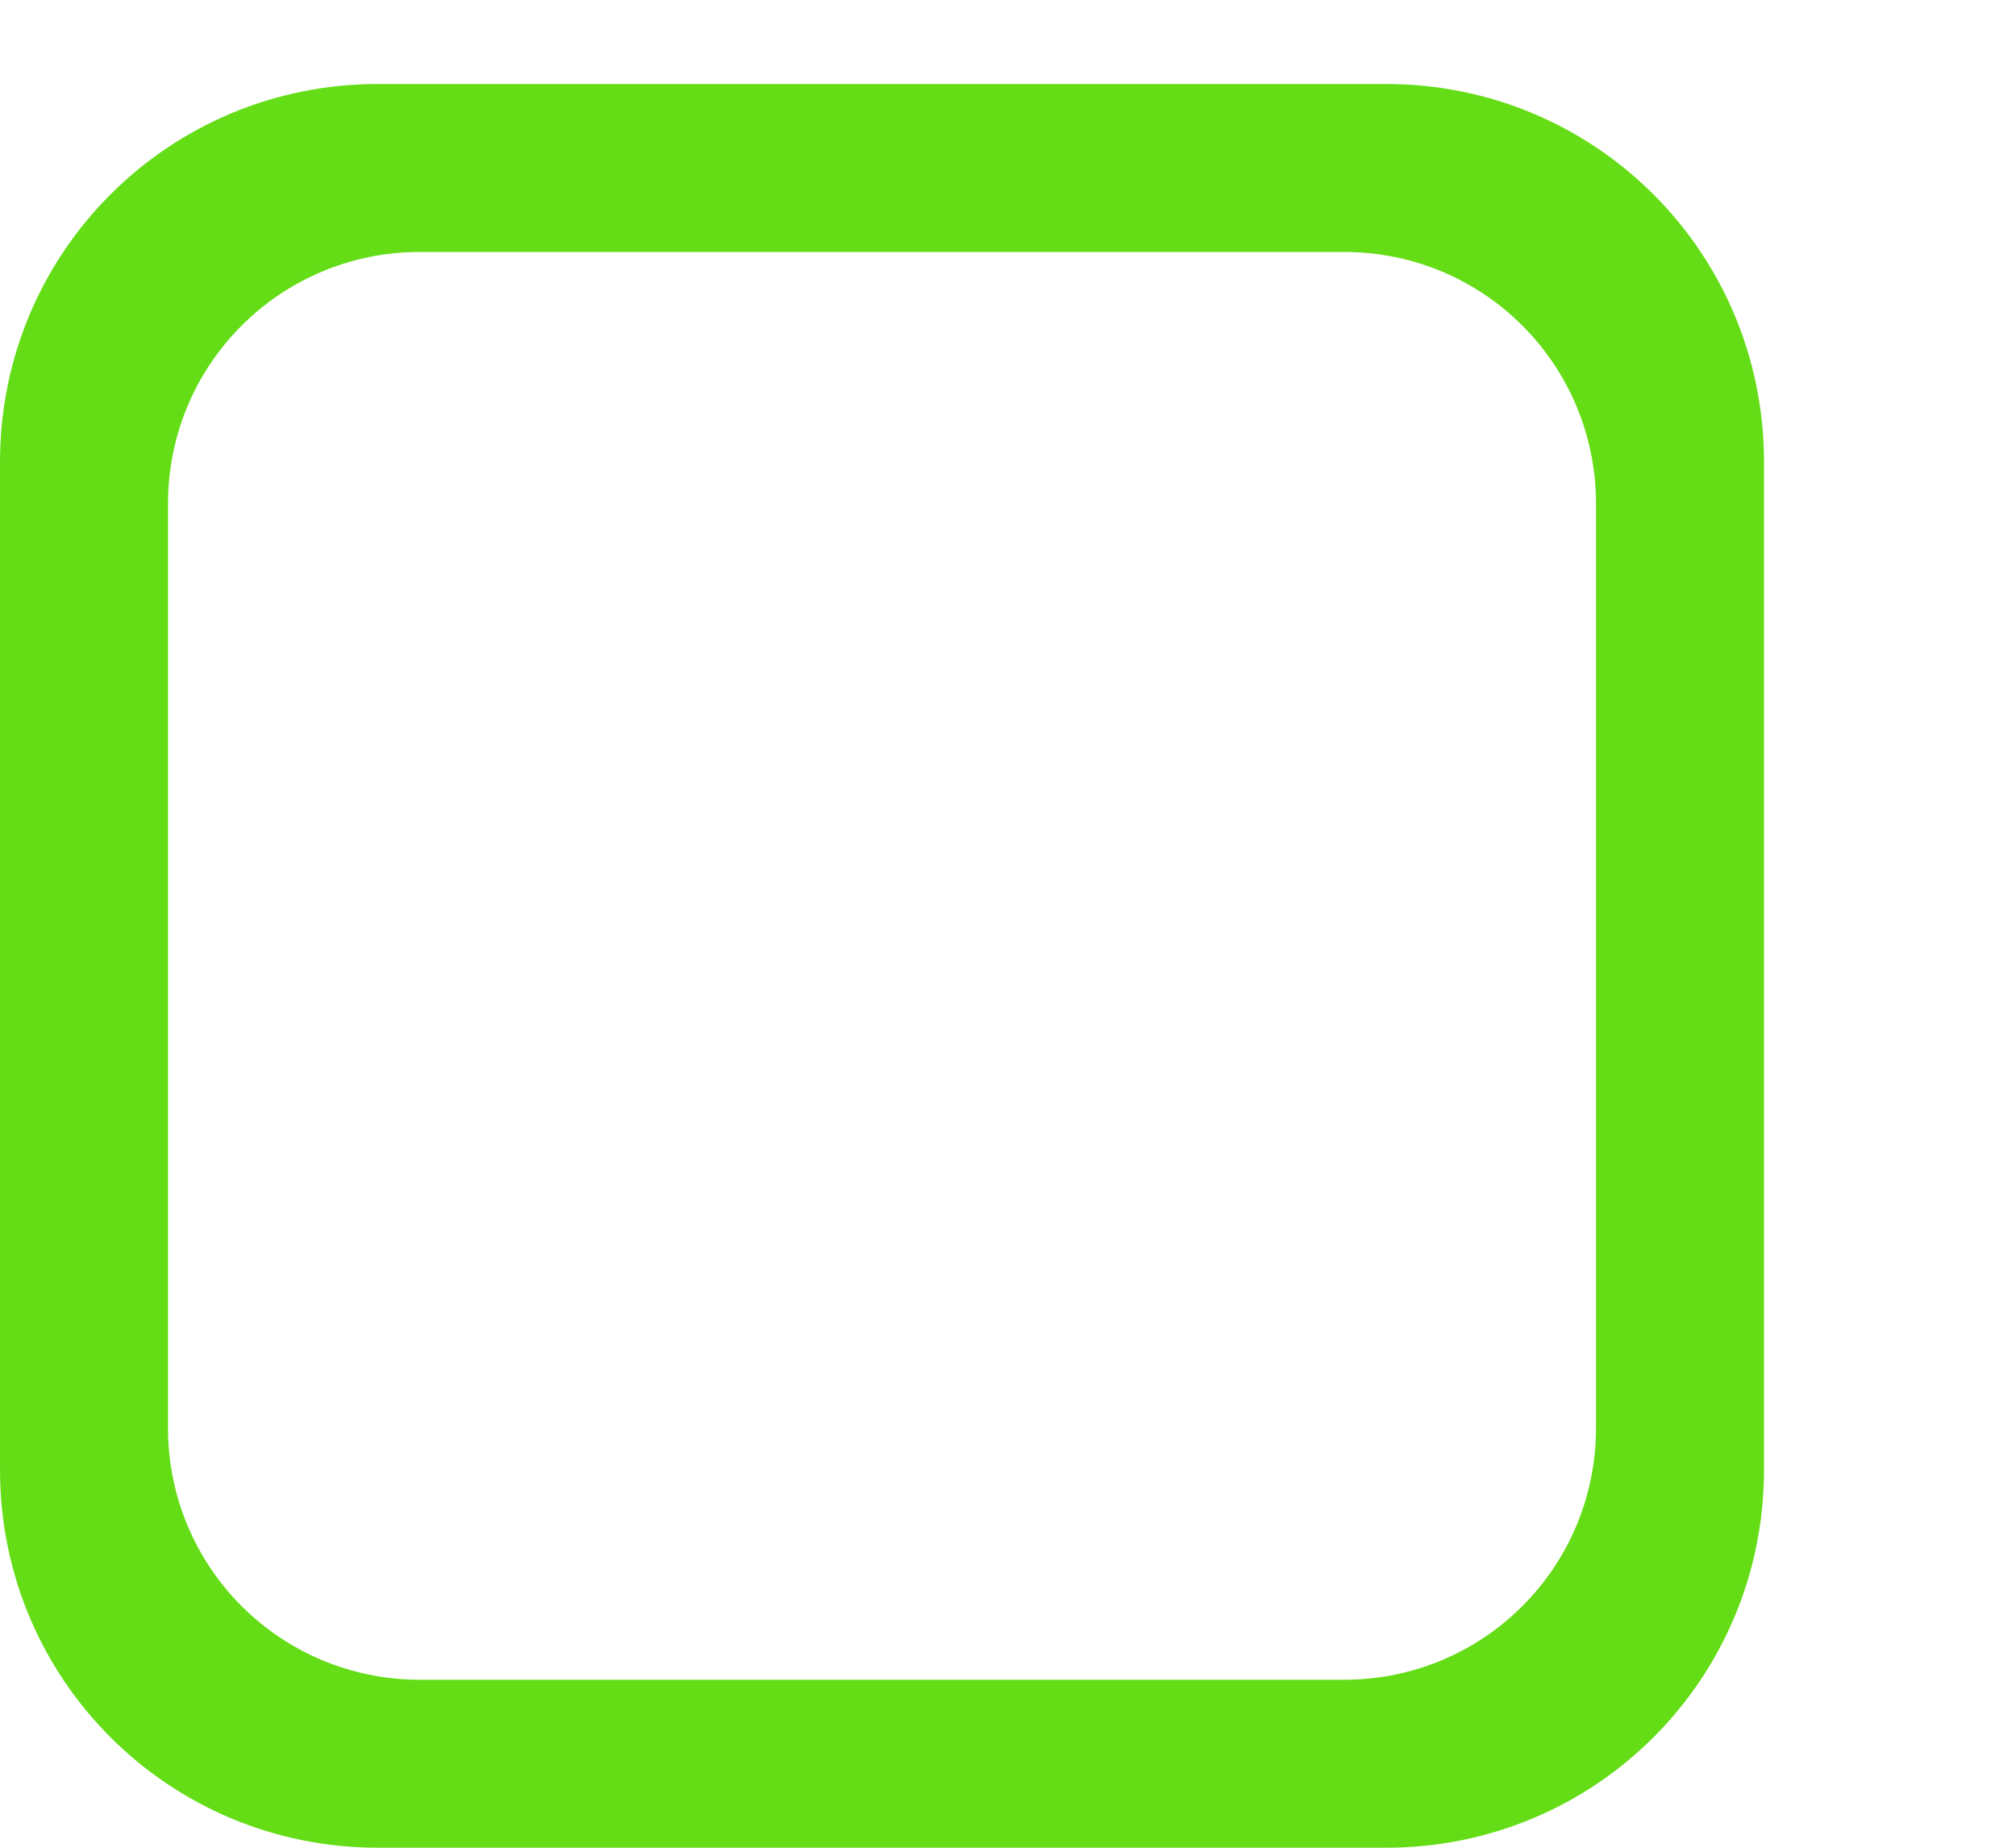
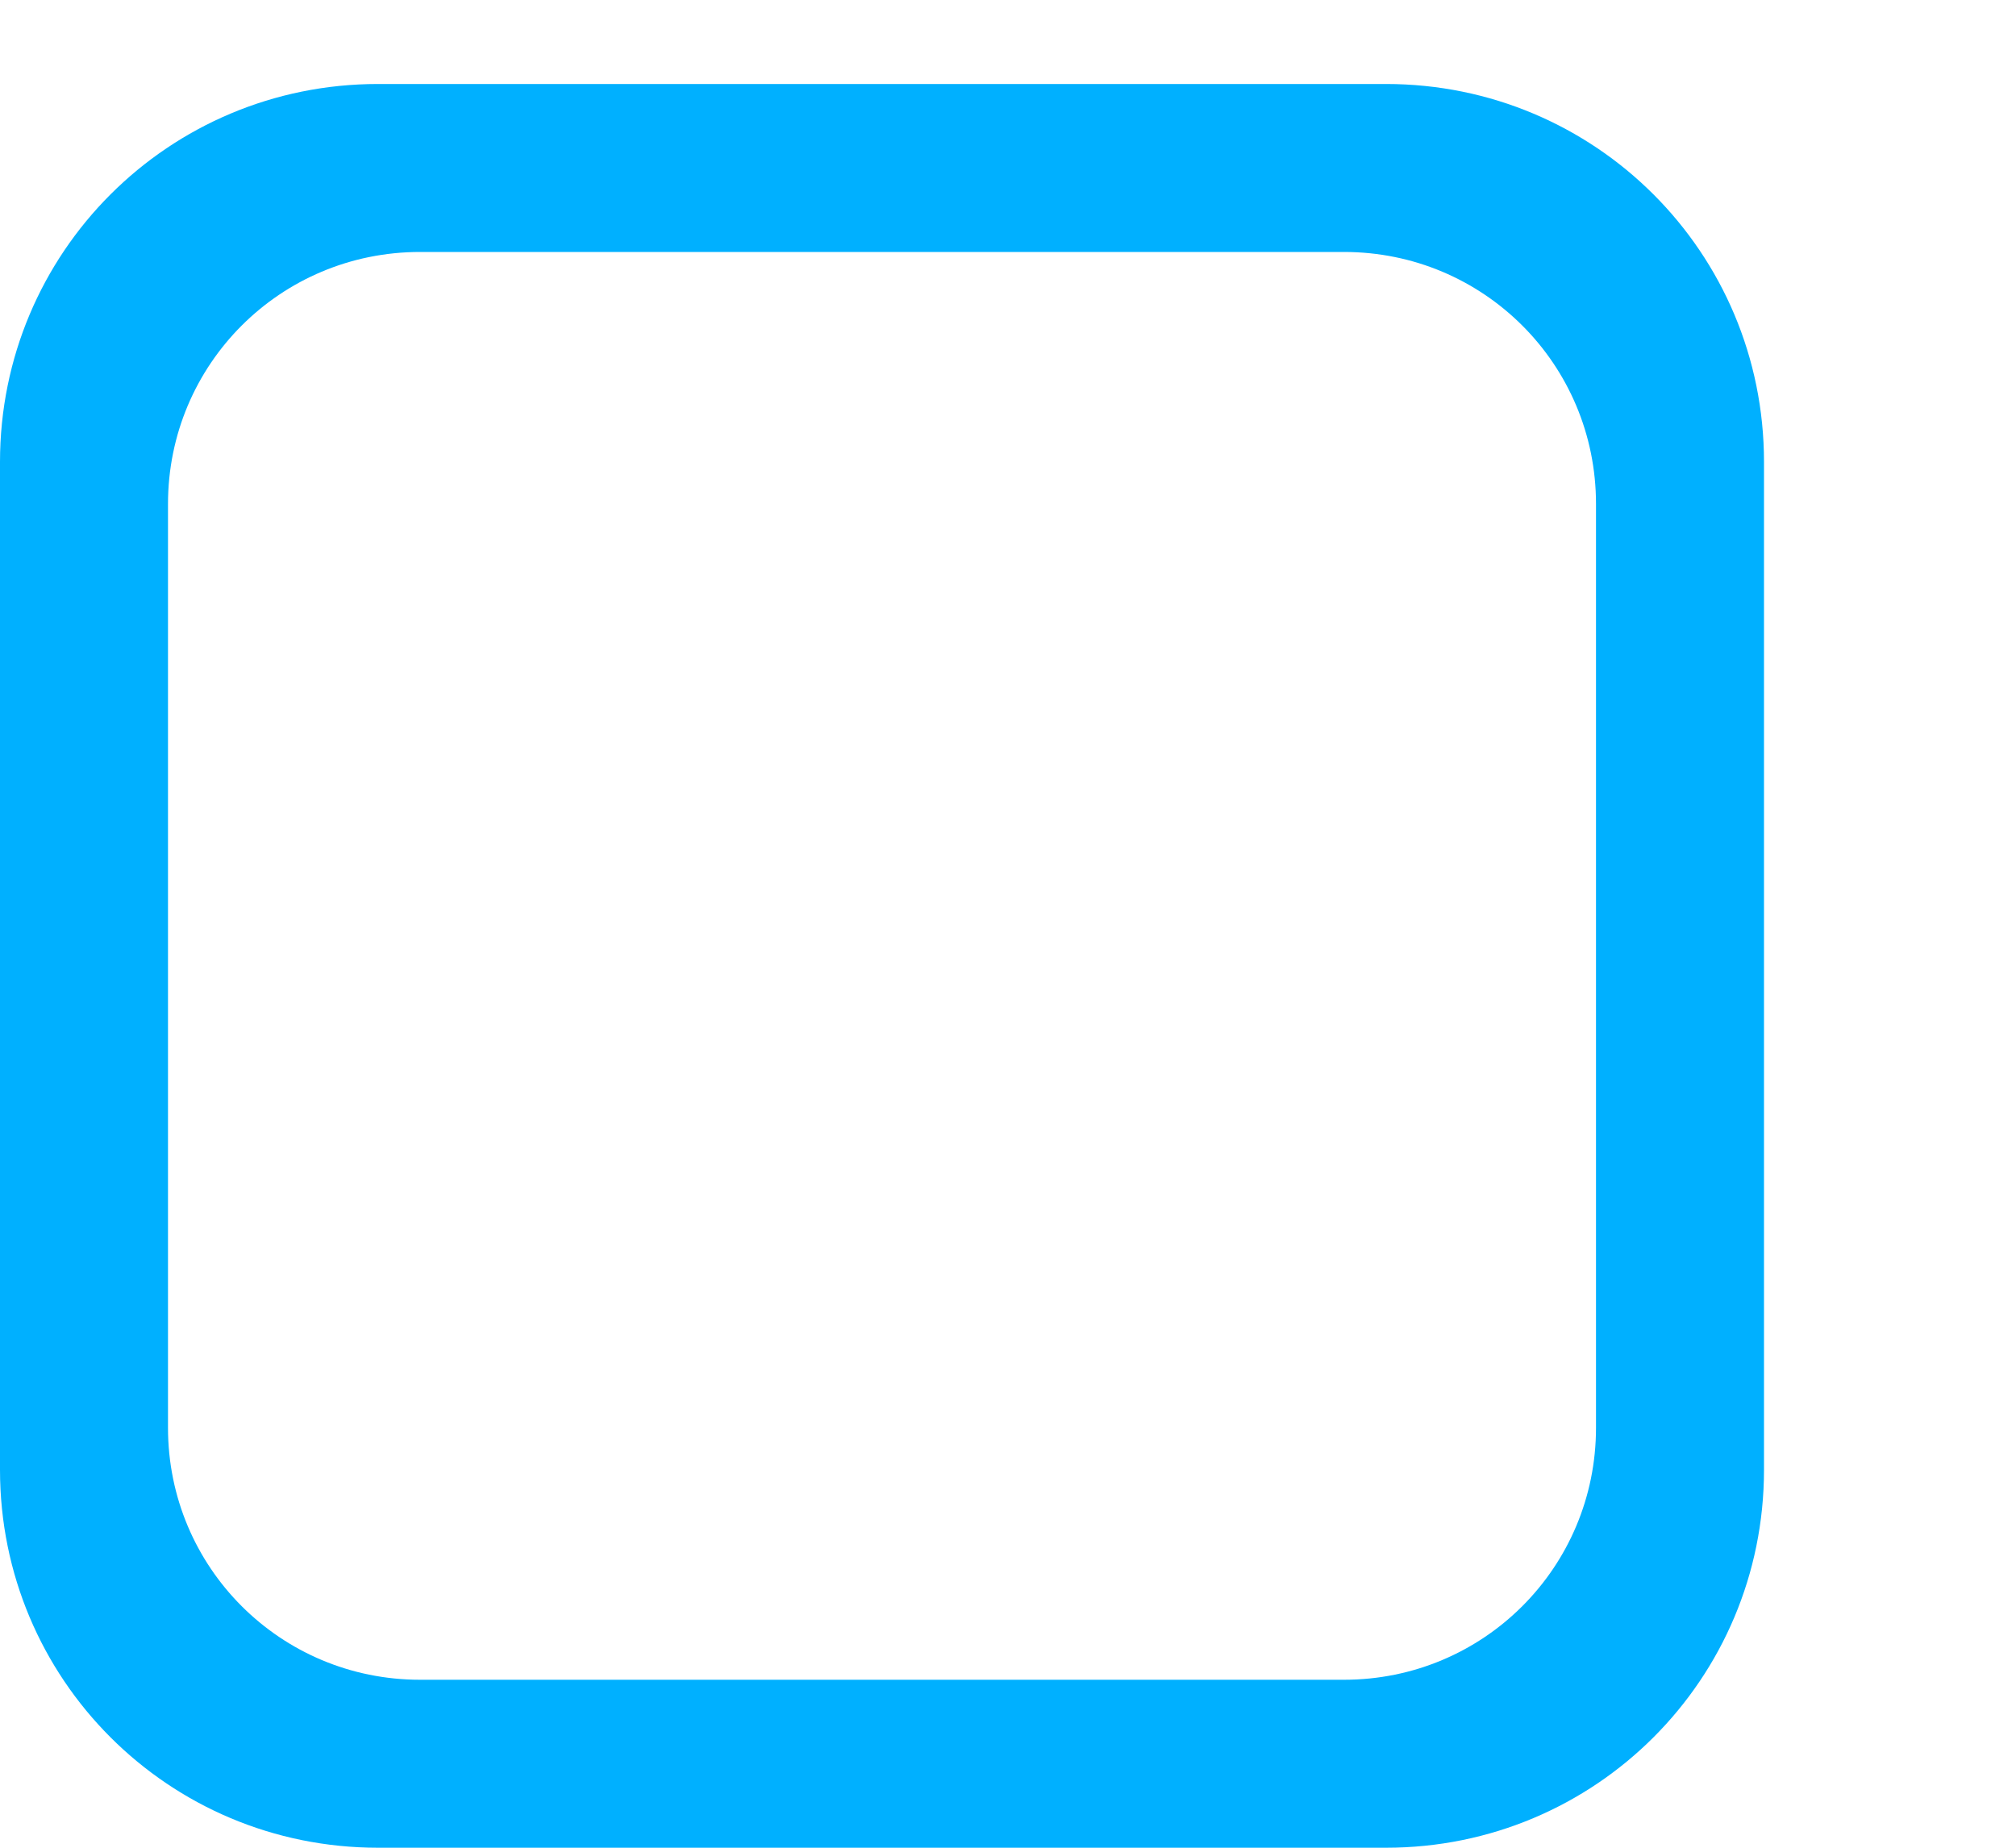
<svg xmlns="http://www.w3.org/2000/svg" xmlns:xlink="http://www.w3.org/1999/xlink" width="24" height="22" id="svg3199" version="1.1">
  <defs id="defs3201">
    <linearGradient id="linearGradient15404">
      <stop id="stop15406" offset="0" style="stop-color:#515151;stop-opacity:1" />
      <stop id="stop15408" offset="1" style="stop-color:#292929;stop-opacity:1" />
    </linearGradient>
    <linearGradient xlink:href="#linearGradient5872-5-1" id="linearGradient5891-0-4" gradientUnits="userSpaceOnUse" x1="205.841" y1="246.709" x2="206.748" y2="231.241" />
    <linearGradient id="linearGradient5872-5-1">
      <stop style="stop-color:#0b2e52;stop-opacity:1" offset="0" id="stop5874-4-4" />
      <stop style="stop-color:#1862af;stop-opacity:1" offset="1" id="stop5876-0-5" />
    </linearGradient>
    <linearGradient y2="-388.73" x2="-93.031" y1="-396.347" x1="-93.031" gradientTransform="matrix(1.591837,0,0,0.8571429,-256.5612,59.68542)" gradientUnits="userSpaceOnUse" id="linearGradient14219" xlink:href="#linearGradient15404" />
    <linearGradient id="linearGradient10013-4-63-6">
      <stop style="stop-color:#333333;stop-opacity:1;" offset="0" id="stop10015-2-76-1" />
      <stop style="stop-color:#292929;stop-opacity:1" offset="1" id="stop10017-46-15-8" />
    </linearGradient>
    <linearGradient id="linearGradient10597-5">
      <stop style="stop-color:#16191a;stop-opacity:1;" offset="0" id="stop10599-2" />
      <stop style="stop-color:#2b3133;stop-opacity:1" offset="1" id="stop10601-5" />
    </linearGradient>
    <linearGradient y2="-322.164" x2="921.225" y1="-330.051" x1="921.328" gradientTransform="matrix(1.591837,0,0,0.8571429,-1456.546,275.4519)" gradientUnits="userSpaceOnUse" id="linearGradient15374" xlink:href="#linearGradient10013-4-63-6" />
    <linearGradient gradientTransform="translate(-1199.985,216.3805)" y2="-227.08" x2="1203.918" y1="-217.567" x1="1203.918" gradientUnits="userSpaceOnUse" id="linearGradient15376" xlink:href="#linearGradient10597-5" />
    <linearGradient id="linearGradient5581-5-2-4-6-8-7-35-8">
      <stop id="stop5583-0-92-8-0-7-6-5-1" offset="0" style="stop-color:#454c4c;stop-opacity:1;" />
      <stop style="stop-color:#393f3f;stop-opacity:1;" offset="0.4" id="stop5585-4-7-2-7-9-9-92-0" />
      <stop id="stop5587-6-7-2-0-3-1-21-5" offset="1" style="stop-color:#2d3232;stop-opacity:1;" />
    </linearGradient>
  </defs>
  <g id="layer1" transform="translate(-342.5,-521.3622)">
    <rect style="color:#000000;fill:none;stroke:none;stroke-width:2;marker:none;visibility:visible;display:inline;overflow:visible;enable-background:accumulate" id="rect17347" width="21.944" height="21.944" x="342.299" y="521.584" />
-     <path style="display:inline;opacity:1;fill:#64dd17;fill-opacity:1;stroke:none;stroke-opacity:1;enable-background:new" d="M 4.5 1 C 2.007 1 0 3.007 0 5.5 L 0 17.5 C 0 19.993 2.007 22 4.5 22 L 16.5 22 C 18.993 22 21 19.993 21 17.5 L 21 5.5 C 21 3.007 18.993 1 16.5 1 L 4.5 1 z M 5 3 L 16 3 C 17.662 3 19 4.338 19 6 L 19 17 C 19 18.662 17.662 20 16 20 L 5 20 C 3.338 20 2 18.662 2 17 L 2 6 C 2 4.338 3.338 3 5 3 z " transform="translate(342.5,521.3622)" id="path4731" />
+     <path style="display:inline;opacity:1;fill:#00b0ff;fill-opacity:1;stroke:none;stroke-opacity:1;enable-background:new" d="M 4.5 1 C 2.007 1 0 3.007 0 5.5 L 0 17.5 C 0 19.993 2.007 22 4.5 22 L 16.5 22 C 18.993 22 21 19.993 21 17.5 L 21 5.5 C 21 3.007 18.993 1 16.5 1 L 4.5 1 z M 5 3 L 16 3 C 17.662 3 19 4.338 19 6 L 19 17 C 19 18.662 17.662 20 16 20 L 5 20 C 3.338 20 2 18.662 2 17 L 2 6 C 2 4.338 3.338 3 5 3 z " transform="translate(342.5,521.3622)" id="path4731" />
  </g>
</svg>
